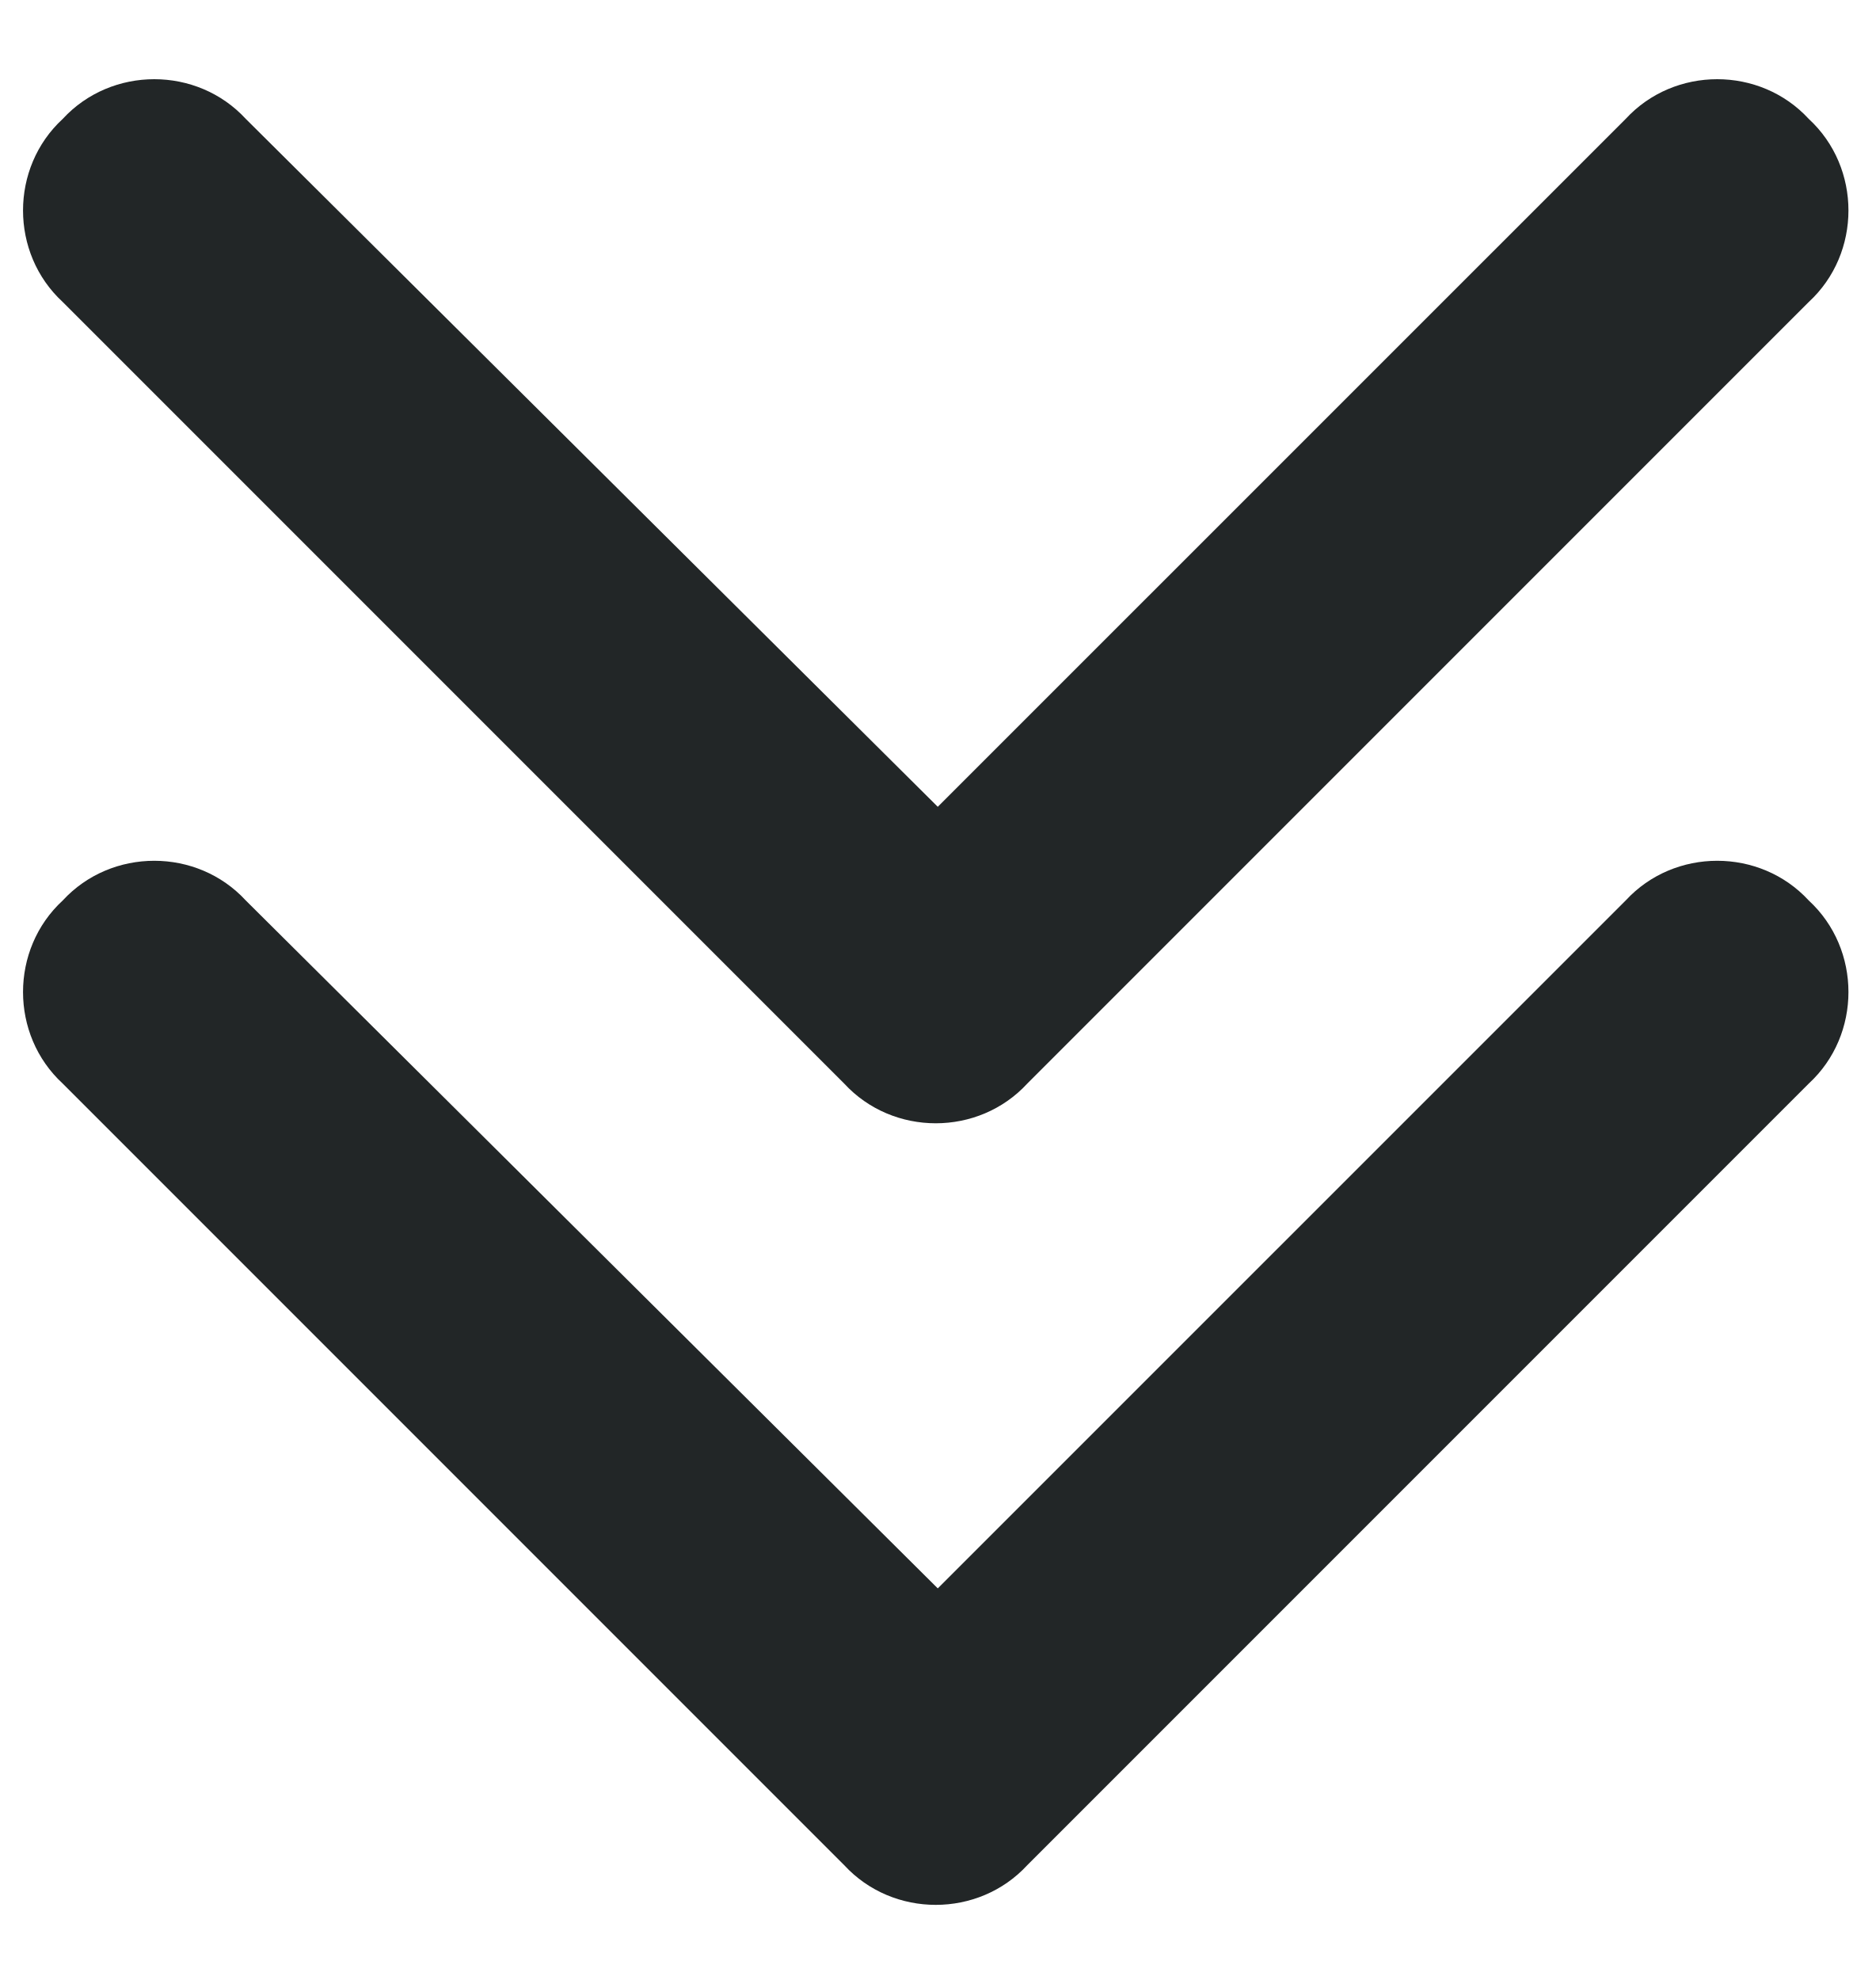
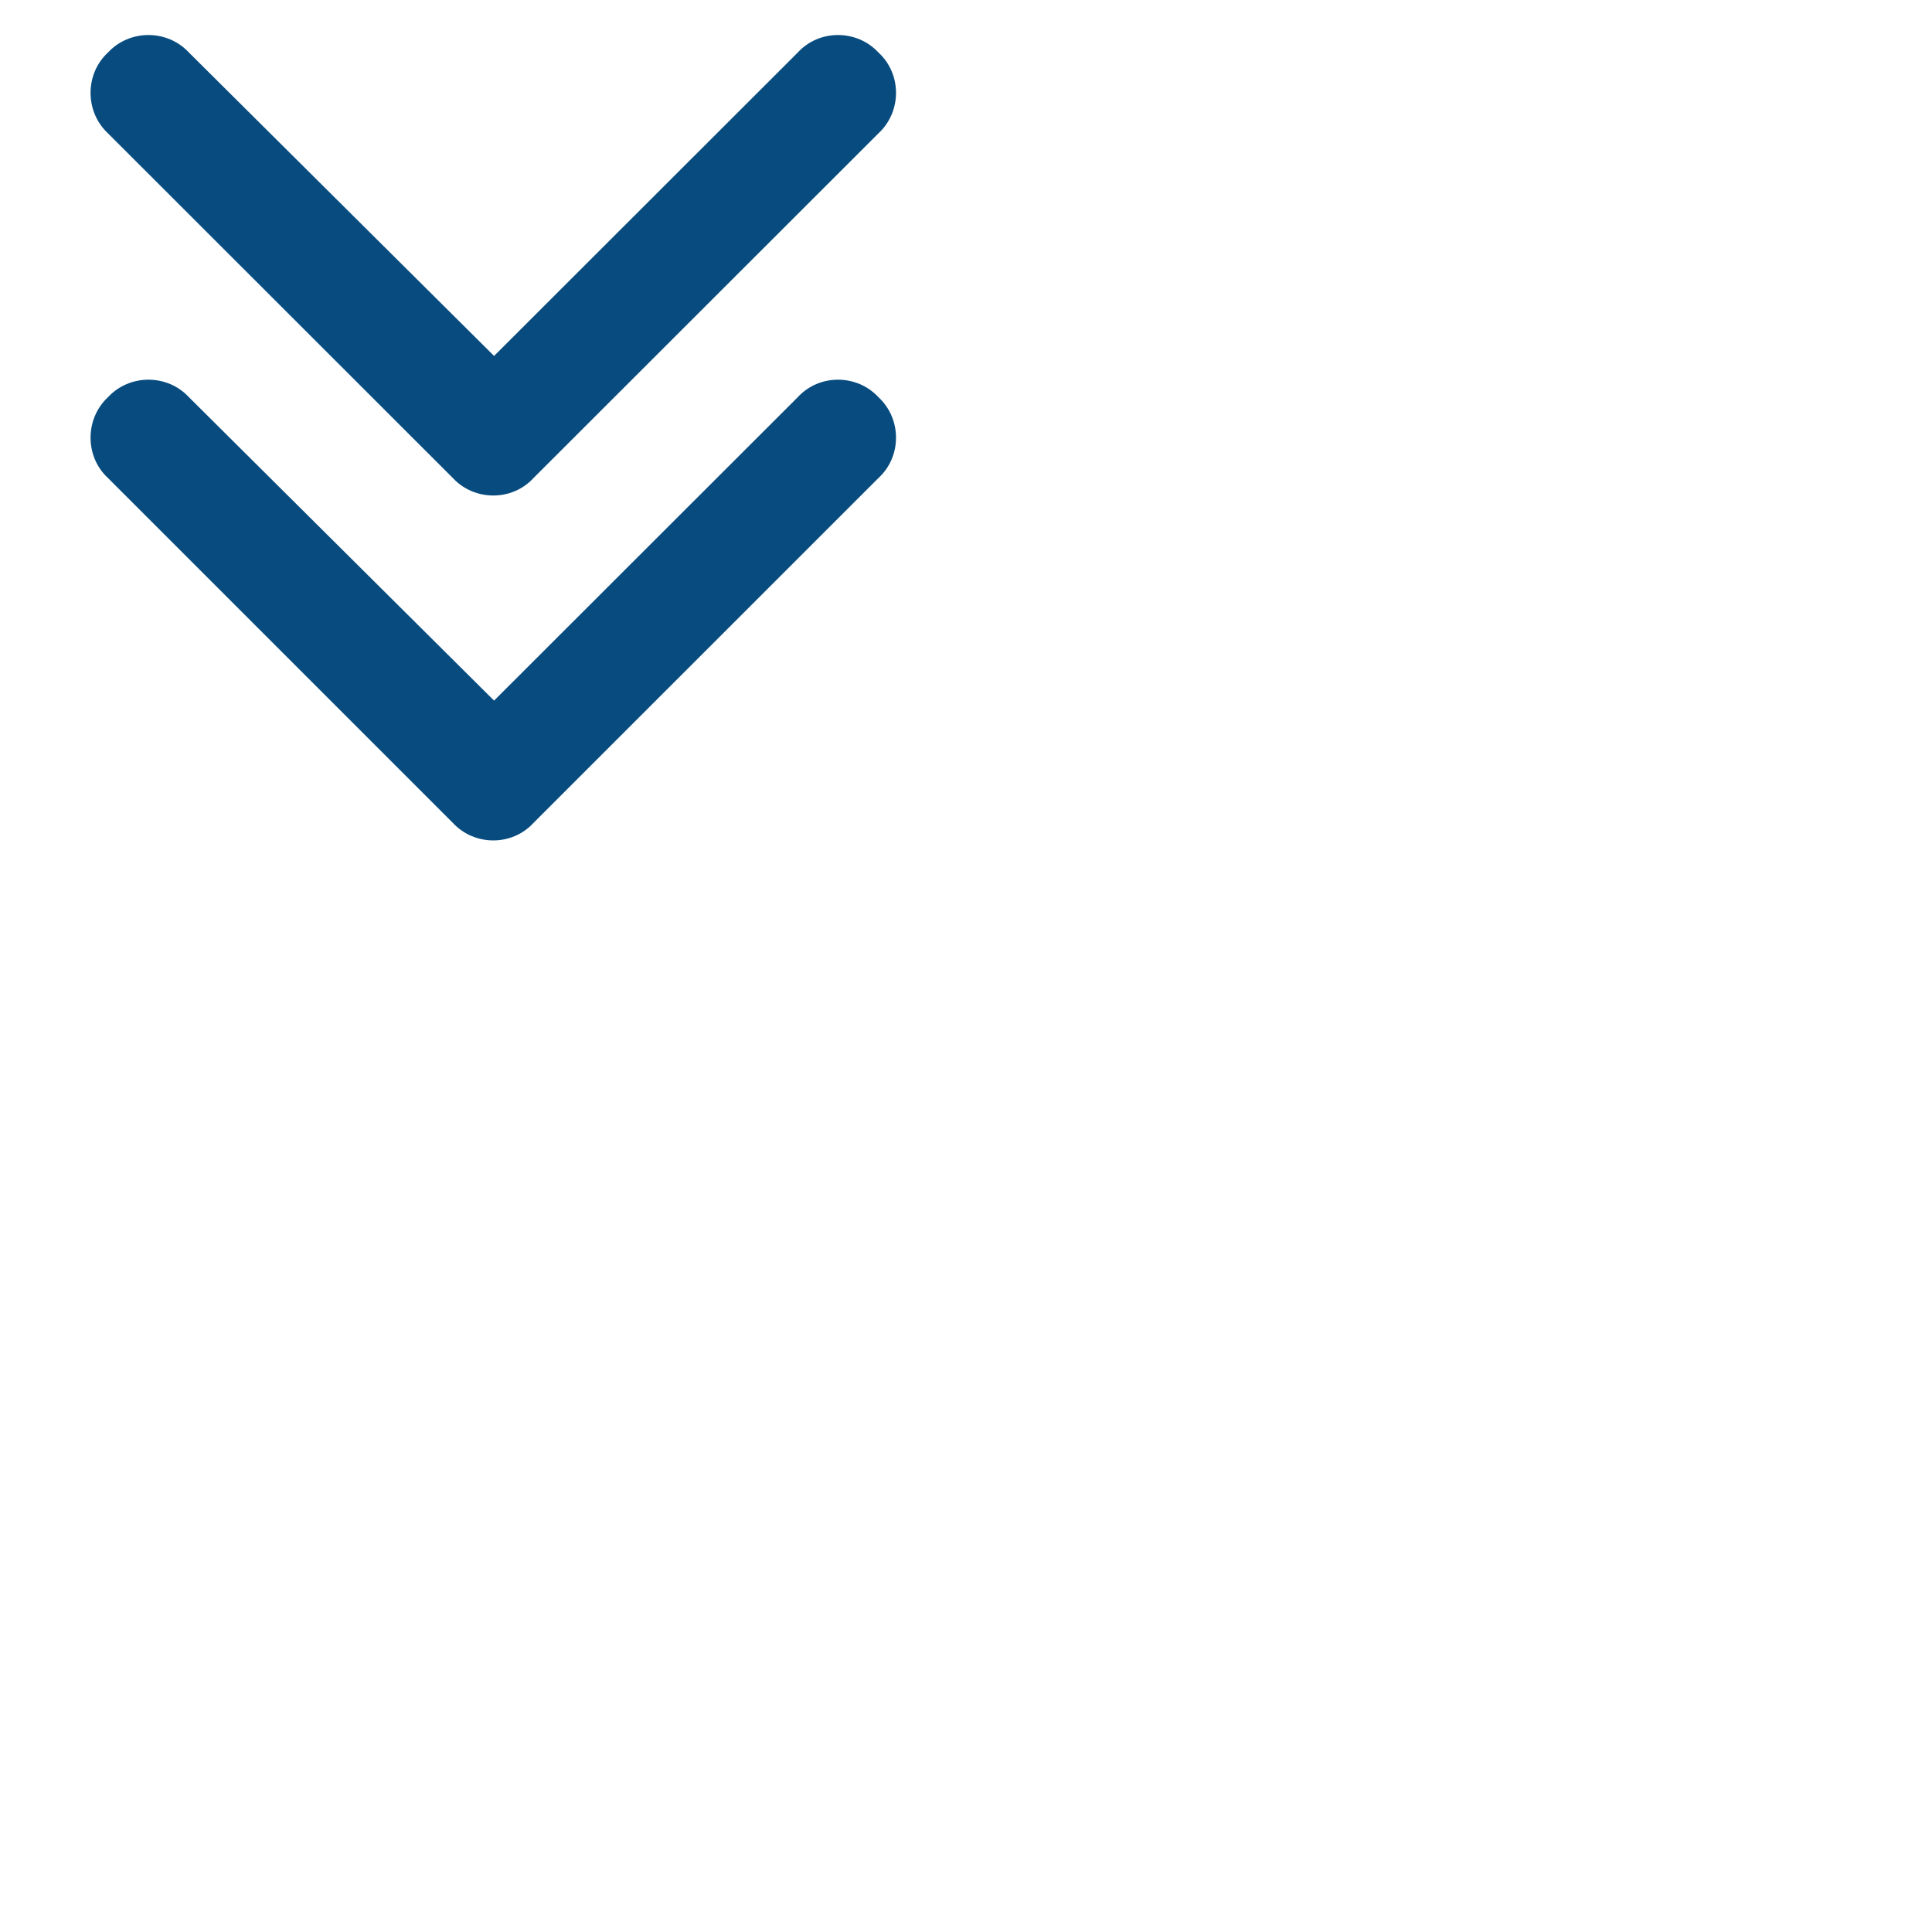
- <svg xmlns="http://www.w3.org/2000/svg" width="18" height="19" viewBox="0 0 18 19" fill="none">
-   <path d="M9.859 17.898C9.391 18.406 8.57 18.406 8.102 17.898L0.602 10.398C0.094 9.93 0.094 9.109 0.602 8.641C1.07 8.133 1.891 8.133 2.359 8.641L9 15.242L15.602 8.641C16.07 8.133 16.891 8.133 17.359 8.641C17.867 9.109 17.867 9.93 17.359 10.398L9.859 17.898ZM17.359 2.898L9.859 10.398C9.391 10.906 8.57 10.906 8.102 10.398L0.602 2.898C0.094 2.43 0.094 1.609 0.602 1.141C1.07 0.633 1.891 0.633 2.359 1.141L9 7.742L15.602 1.141C16.07 0.633 16.891 0.633 17.359 1.141C17.867 1.609 17.867 2.43 17.359 2.898Z" fill="#222627" />
+ <svg xmlns="http://www.w3.org/2000/svg" width="40" zoomAndPan="magnify" viewBox="0 0 30 30" height="40" preserveAspectRatio="xMidYMid meet" version="1.0">
+   <defs>
+     <clipPath id="fa99749057">
+       <path d="M 1.246 0 L 14 0 L 14 13.789 L 1.246 13.789 Z M 1.246 0 " clip-rule="nonzero" />
+     </clipPath>
+   </defs>
+   <g clip-path="url(#fa99749057)">
+     <path fill="#084c7f" d="M 8.285 12.777 C 7.953 13.141 7.367 13.141 7.031 12.777 L 1.676 7.422 C 1.316 7.09 1.316 6.504 1.676 6.168 C 2.012 5.805 2.598 5.805 2.934 6.168 L 7.672 10.879 L 12.387 6.168 C 12.719 5.805 13.305 5.805 13.641 6.168 C 14.004 6.504 14.004 7.09 13.641 7.422 Z M 13.641 2.07 L 8.285 7.422 C 7.953 7.785 7.367 7.785 7.031 7.422 L 1.676 2.07 C 1.316 1.734 1.316 1.148 1.676 0.816 C 2.012 0.453 2.598 0.453 2.934 0.816 L 7.672 5.527 L 12.387 0.816 C 12.719 0.453 13.305 0.453 13.641 0.816 C 14.004 1.148 14.004 1.734 13.641 2.07 Z M 13.641 2.07 " fill-opacity="1" fill-rule="nonzero" />
+   </g>
</svg>
